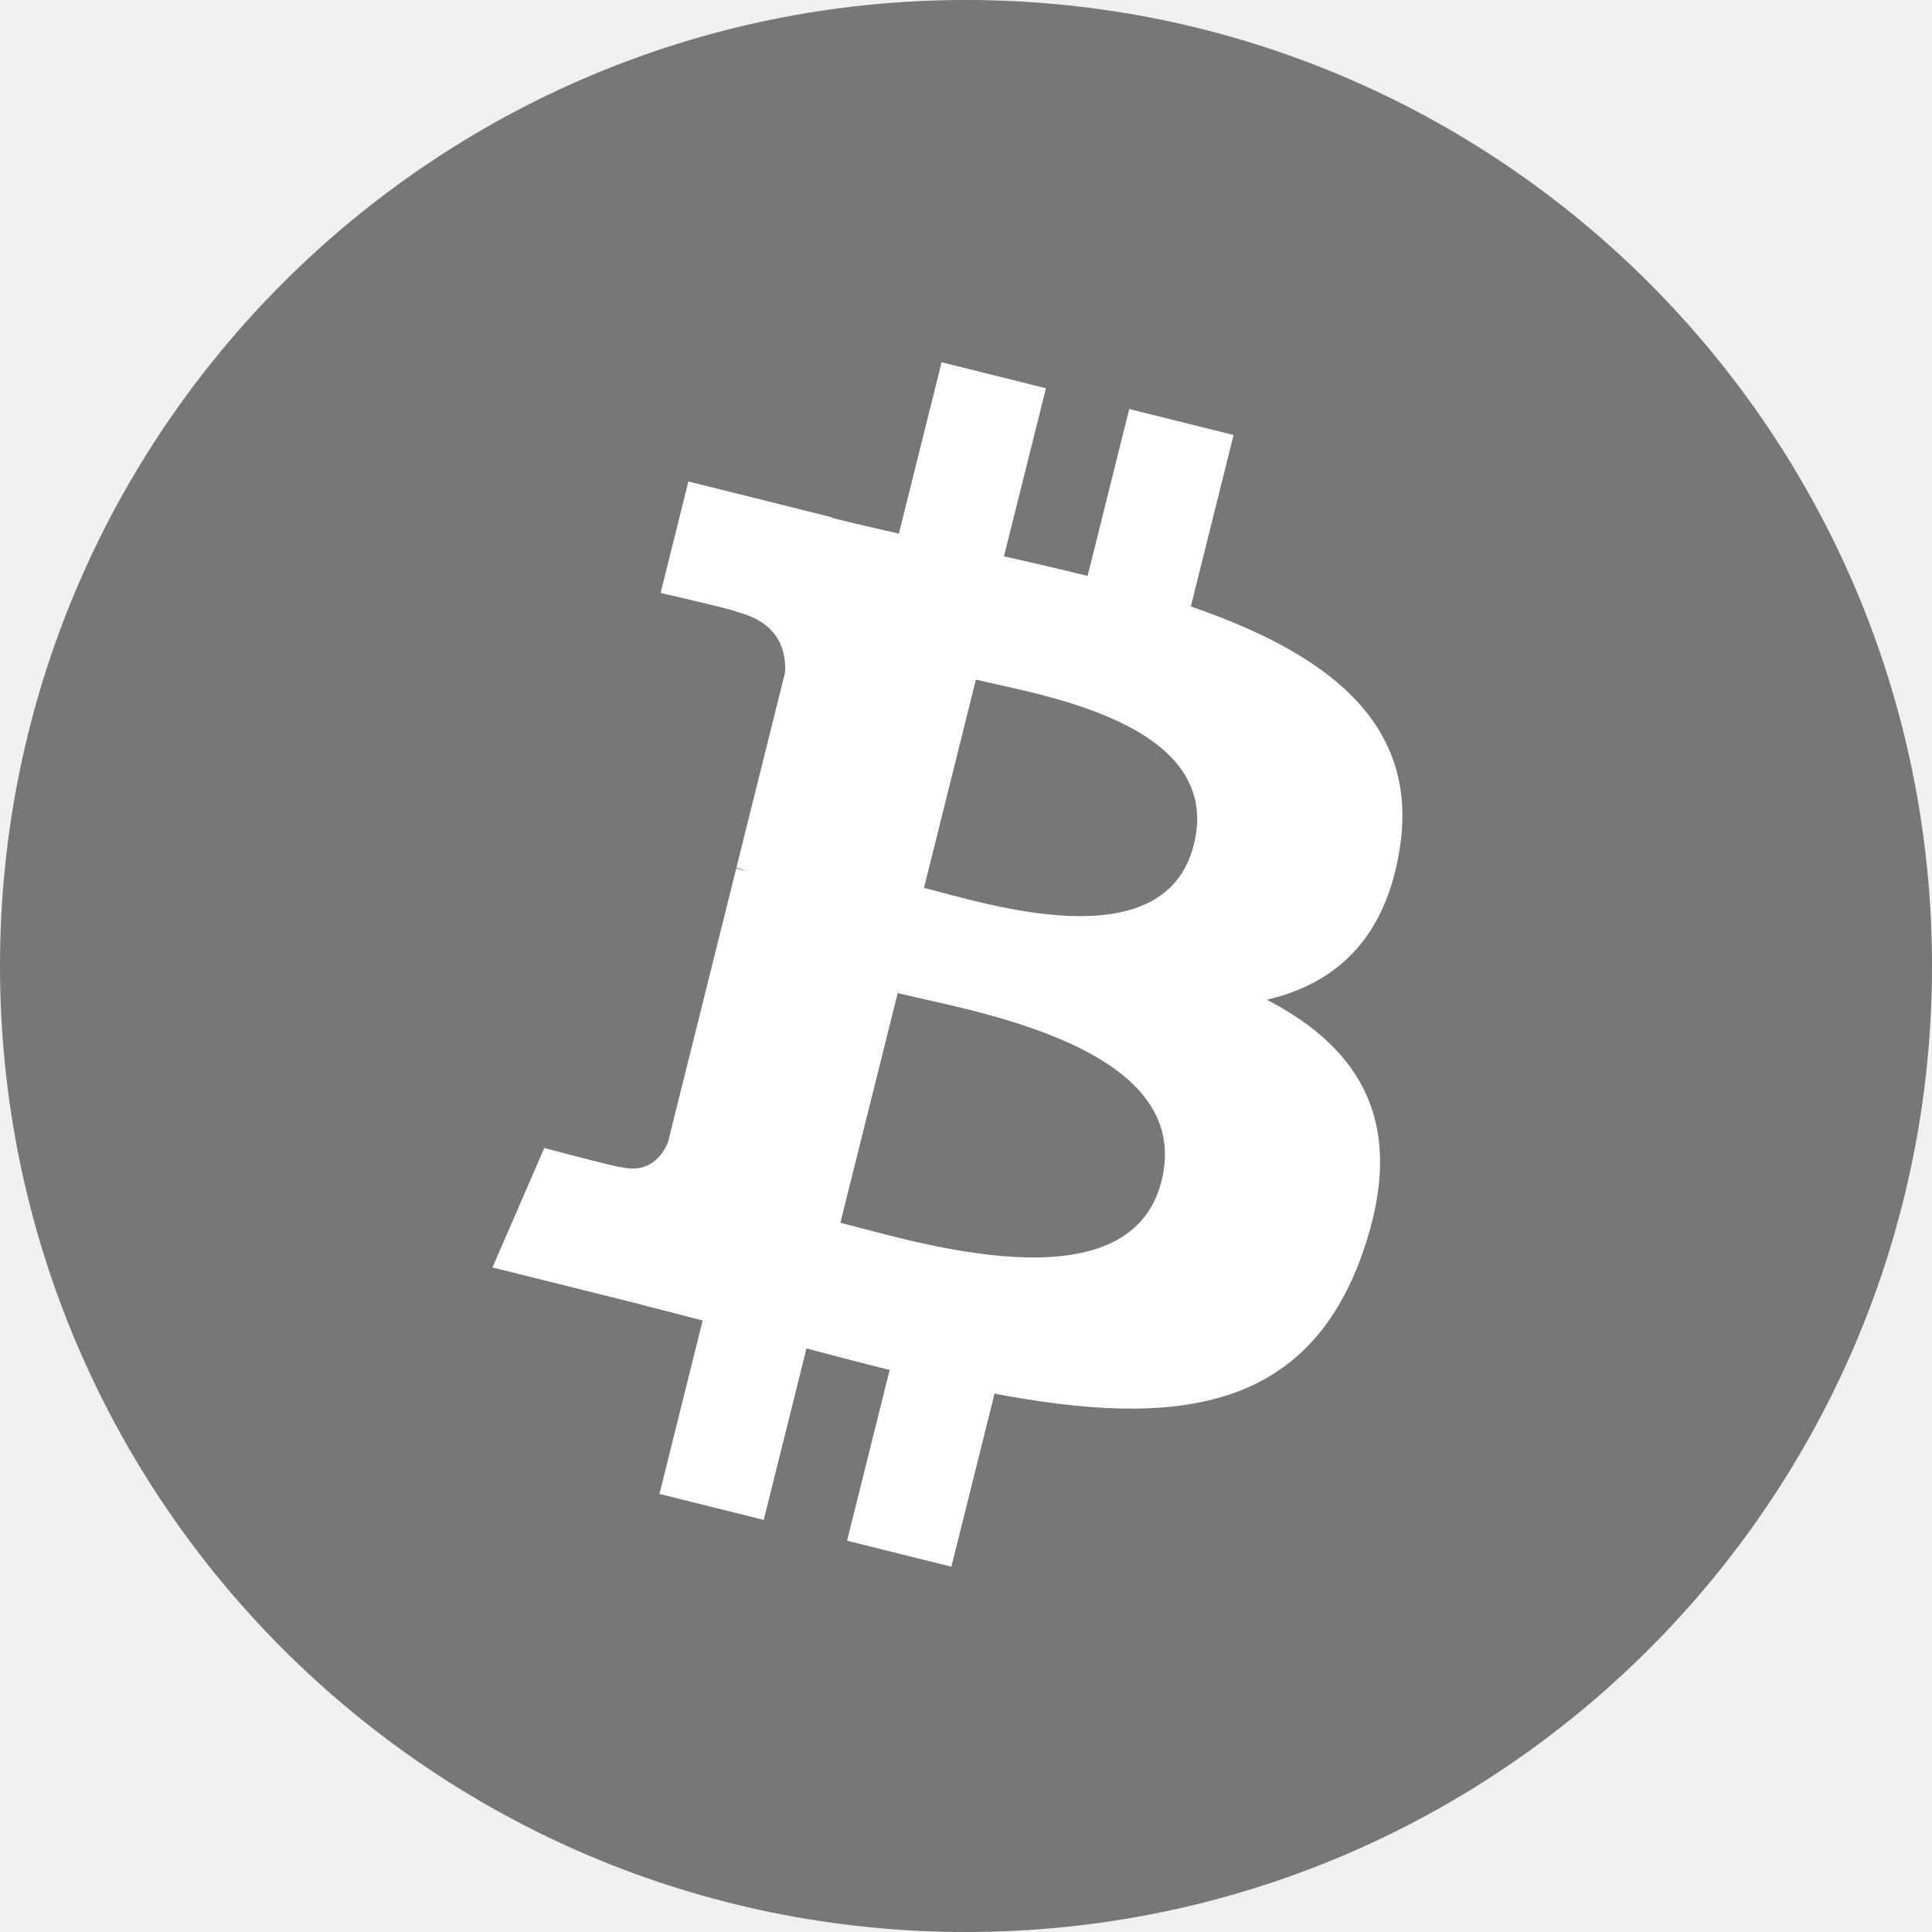
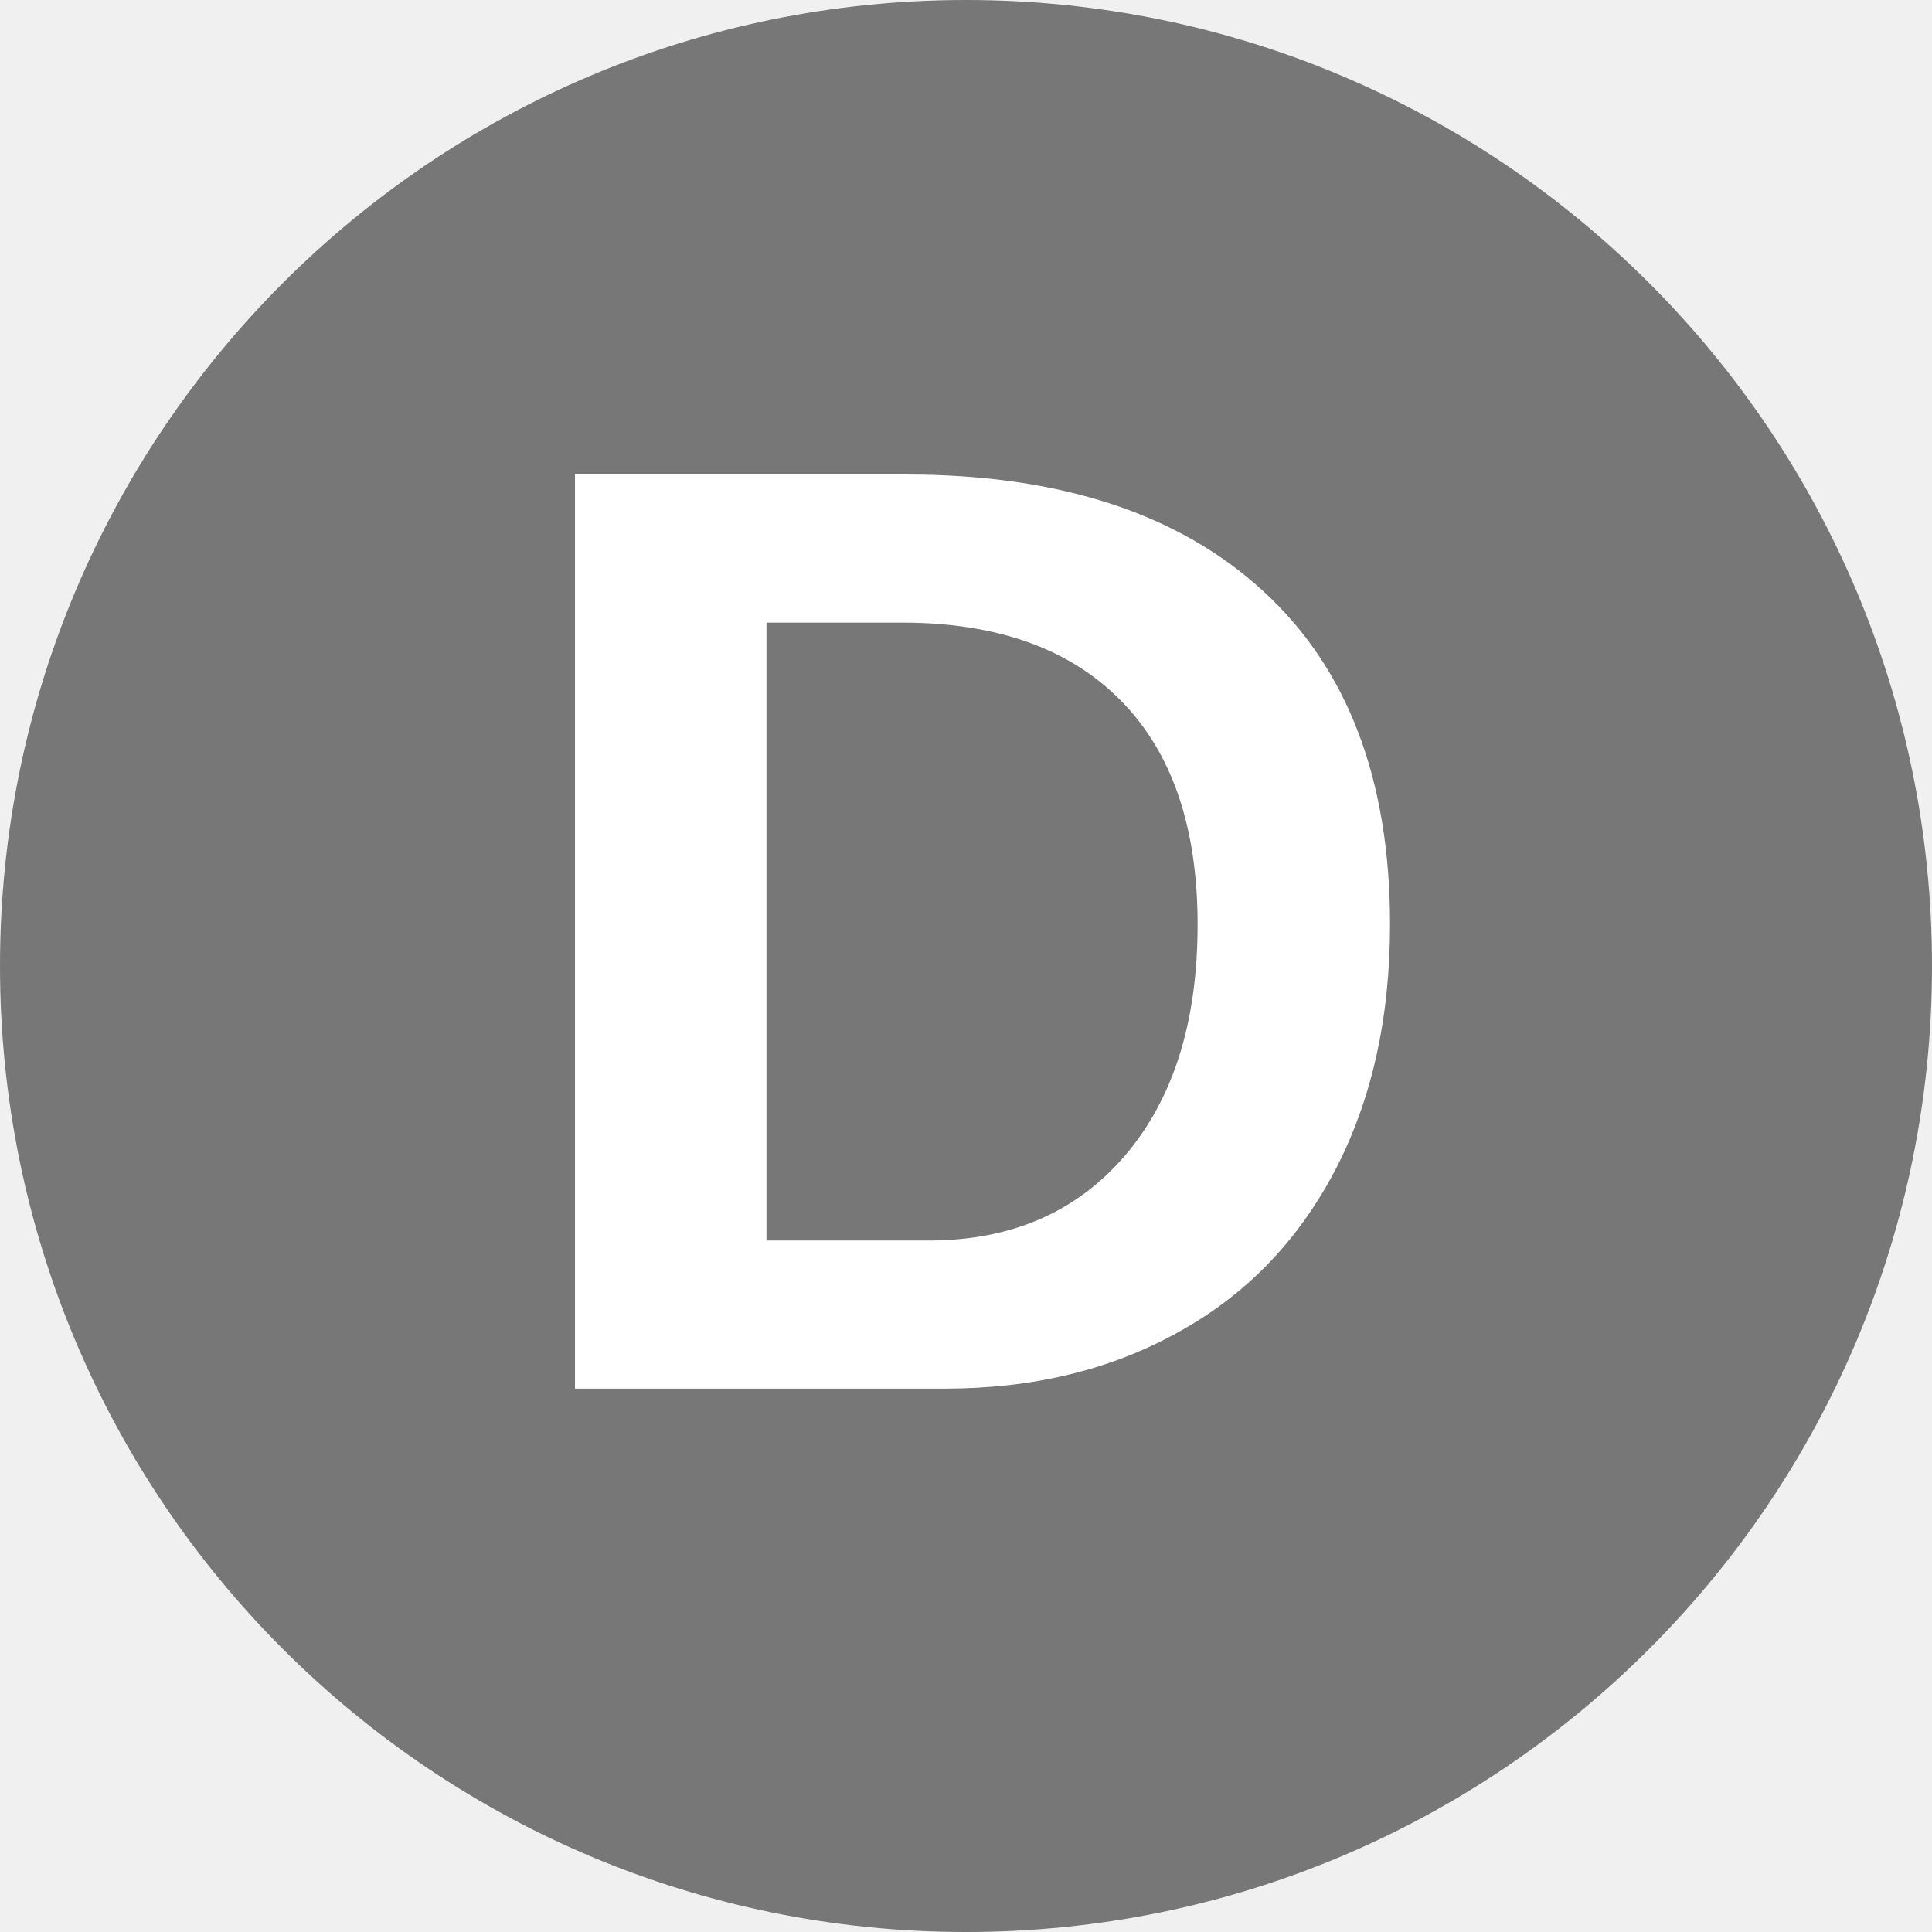
<svg xmlns="http://www.w3.org/2000/svg" width="32" height="32">
  <g fill="none" fill-rule="evenodd">
    <circle cx="16" cy="16" r="16" fill="#777" />
-     <path fill="#FFF" fill-rule="nonzero" d="M23.189 14.02c.314-2.096-1.283-3.223-3.465-3.975l.708-2.84-1.728-.43-.69 2.765c-.454-.114-.92-.22-1.385-.326l.695-2.783L15.596 6l-.708 2.839c-.376-.086-.746-.17-1.104-.26l.002-.009-2.384-.595-.46 1.846s1.283.294 1.256.312c.7.175.826.638.805 1.006l-.806 3.235c.048.012.11.03.18.057l-.183-.045-1.13 4.532c-.086.212-.303.531-.793.41.018.025-1.256-.313-1.256-.313l-.858 1.978 2.25.561c.418.105.828.215 1.231.318l-.715 2.872 1.727.43.708-2.84c.472.127.93.245 1.378.357l-.706 2.828 1.728.43.715-2.866c2.948.558 5.164.333 6.097-2.333.752-2.146-.037-3.385-1.588-4.192 1.13-.26 1.98-1.003 2.207-2.538zm-3.95 5.538c-.533 2.147-4.148.986-5.32.695l.95-3.805c1.172.293 4.929.872 4.37 3.11zm.535-5.569c-.487 1.953-3.495.96-4.47.717l.86-3.45c.975.243 4.118.696 3.61 2.733z" />
+     <text x="16" y="23" text-anchor="middle" font-family="Arial, Helvetica, sans-serif" font-size="22" font-weight="bold" fill="#FFF">D</text>
  </g>
</svg>
